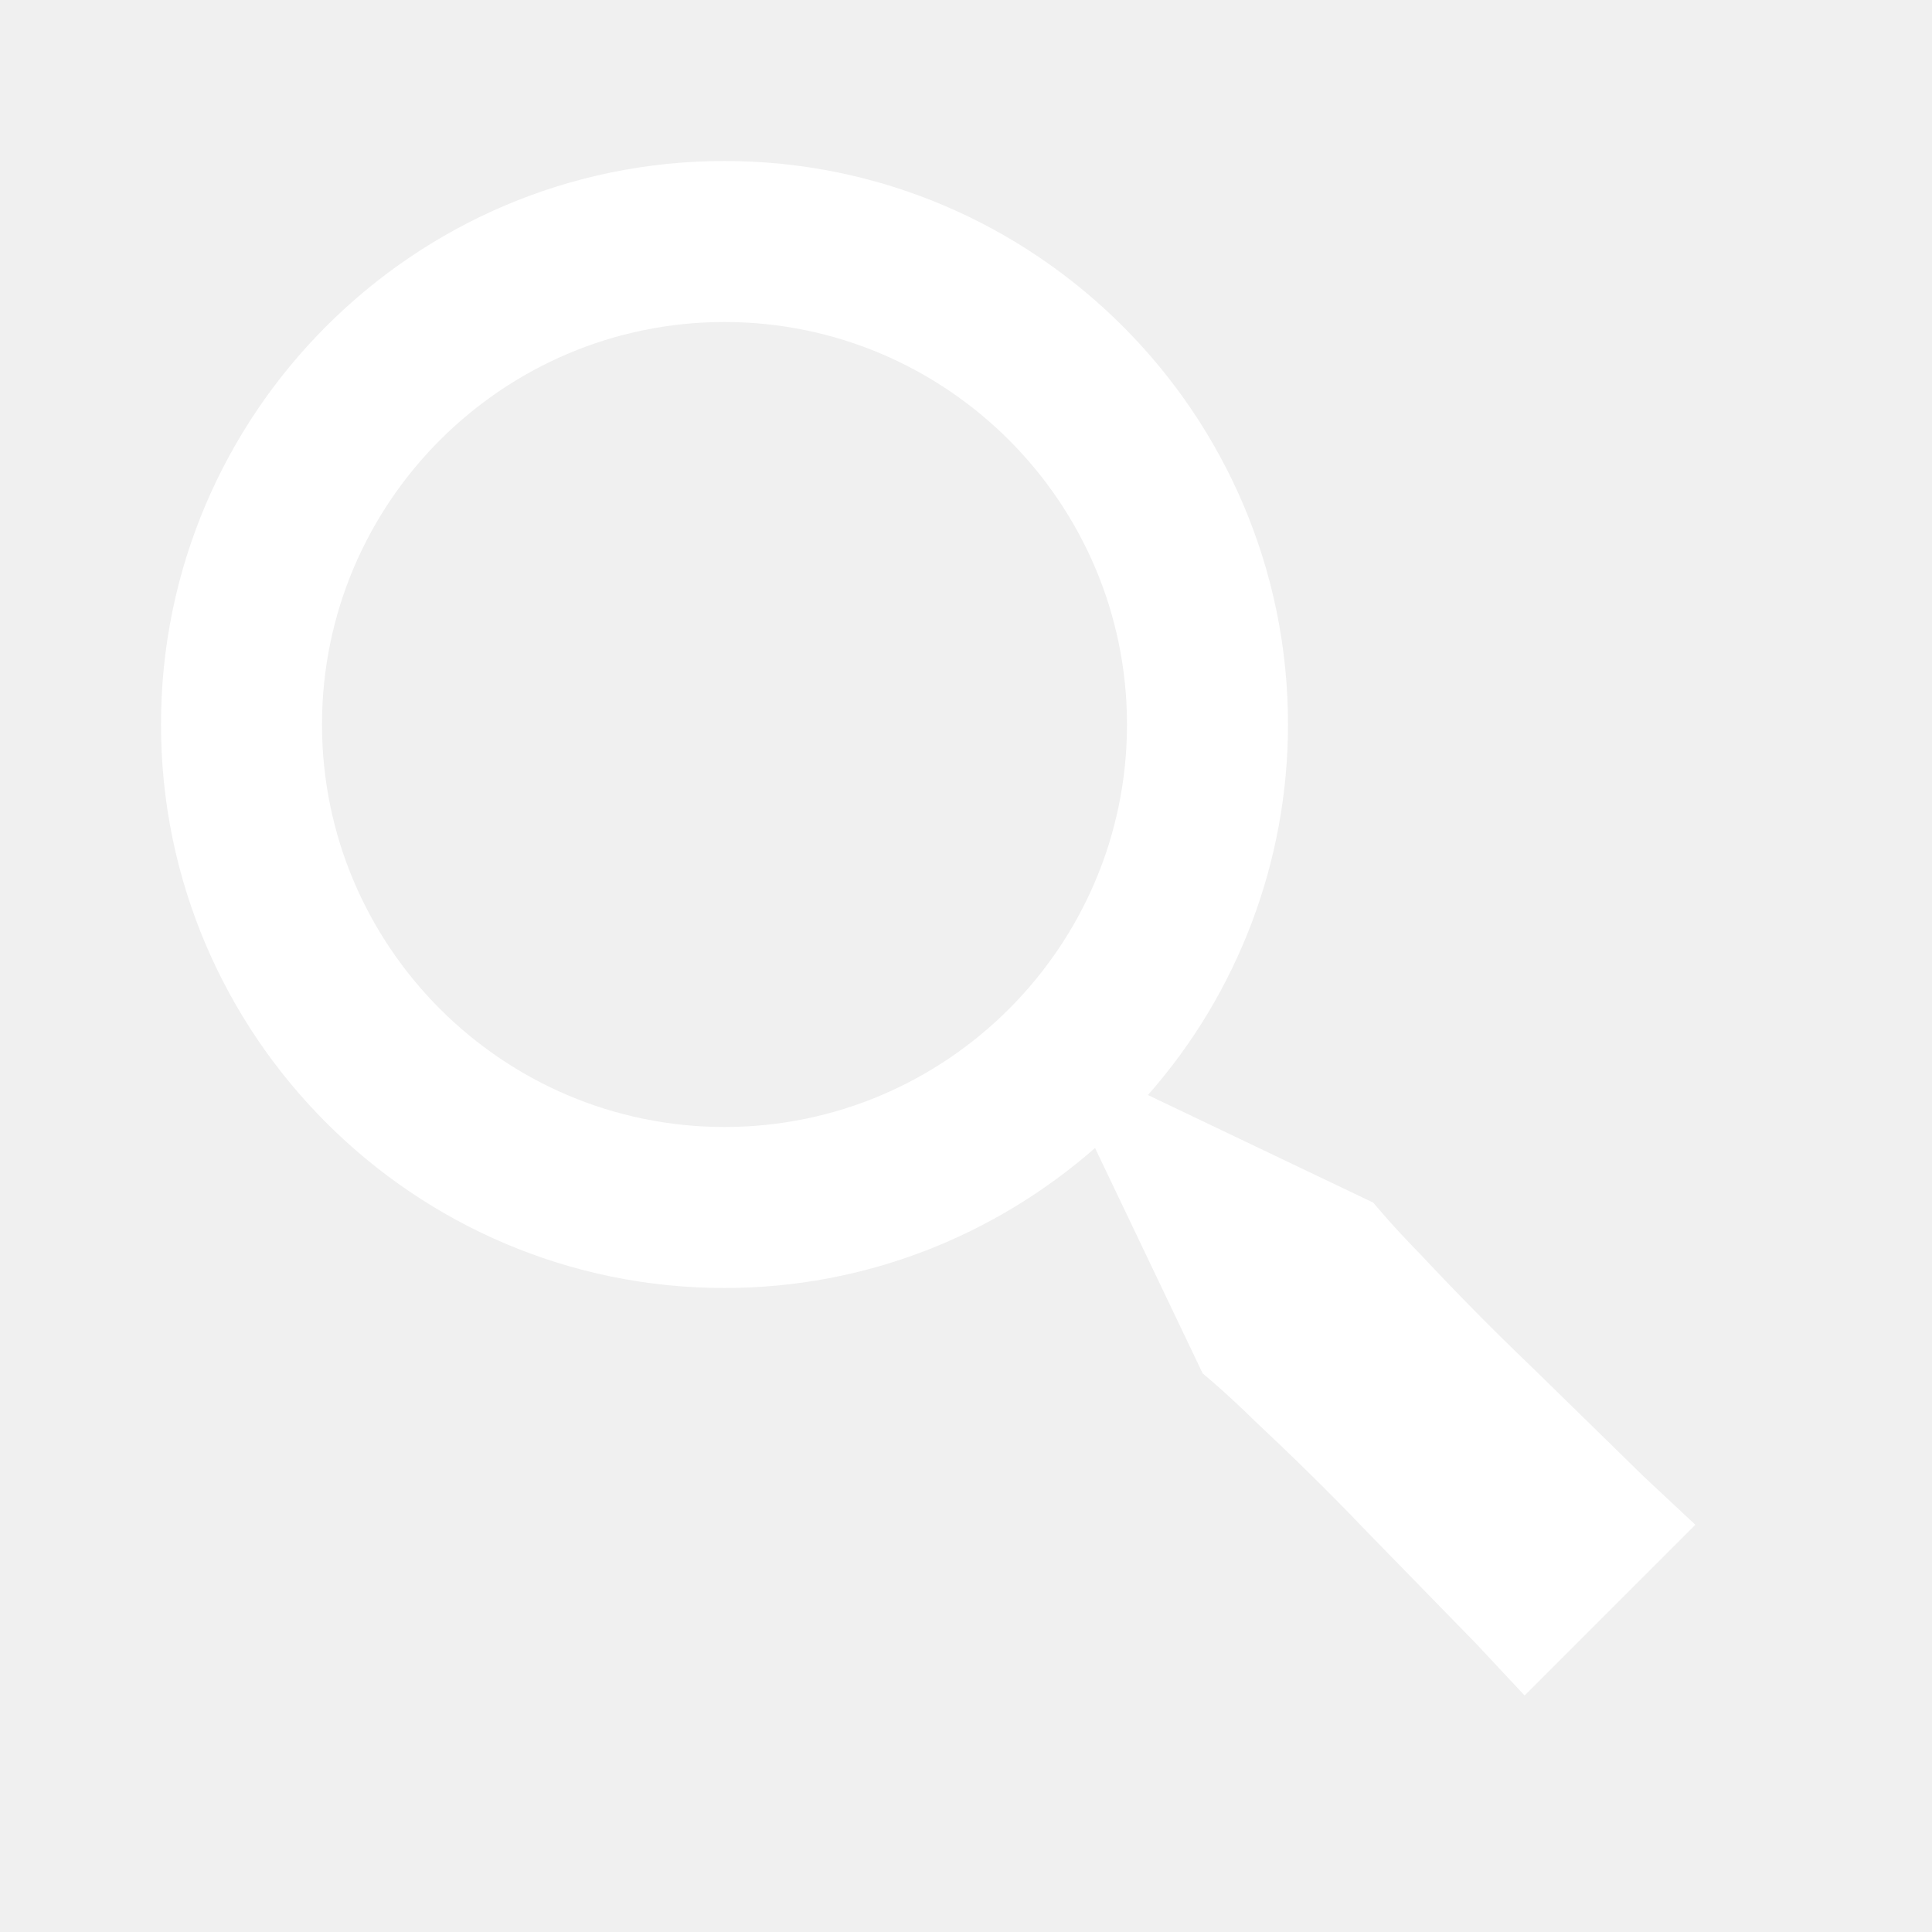
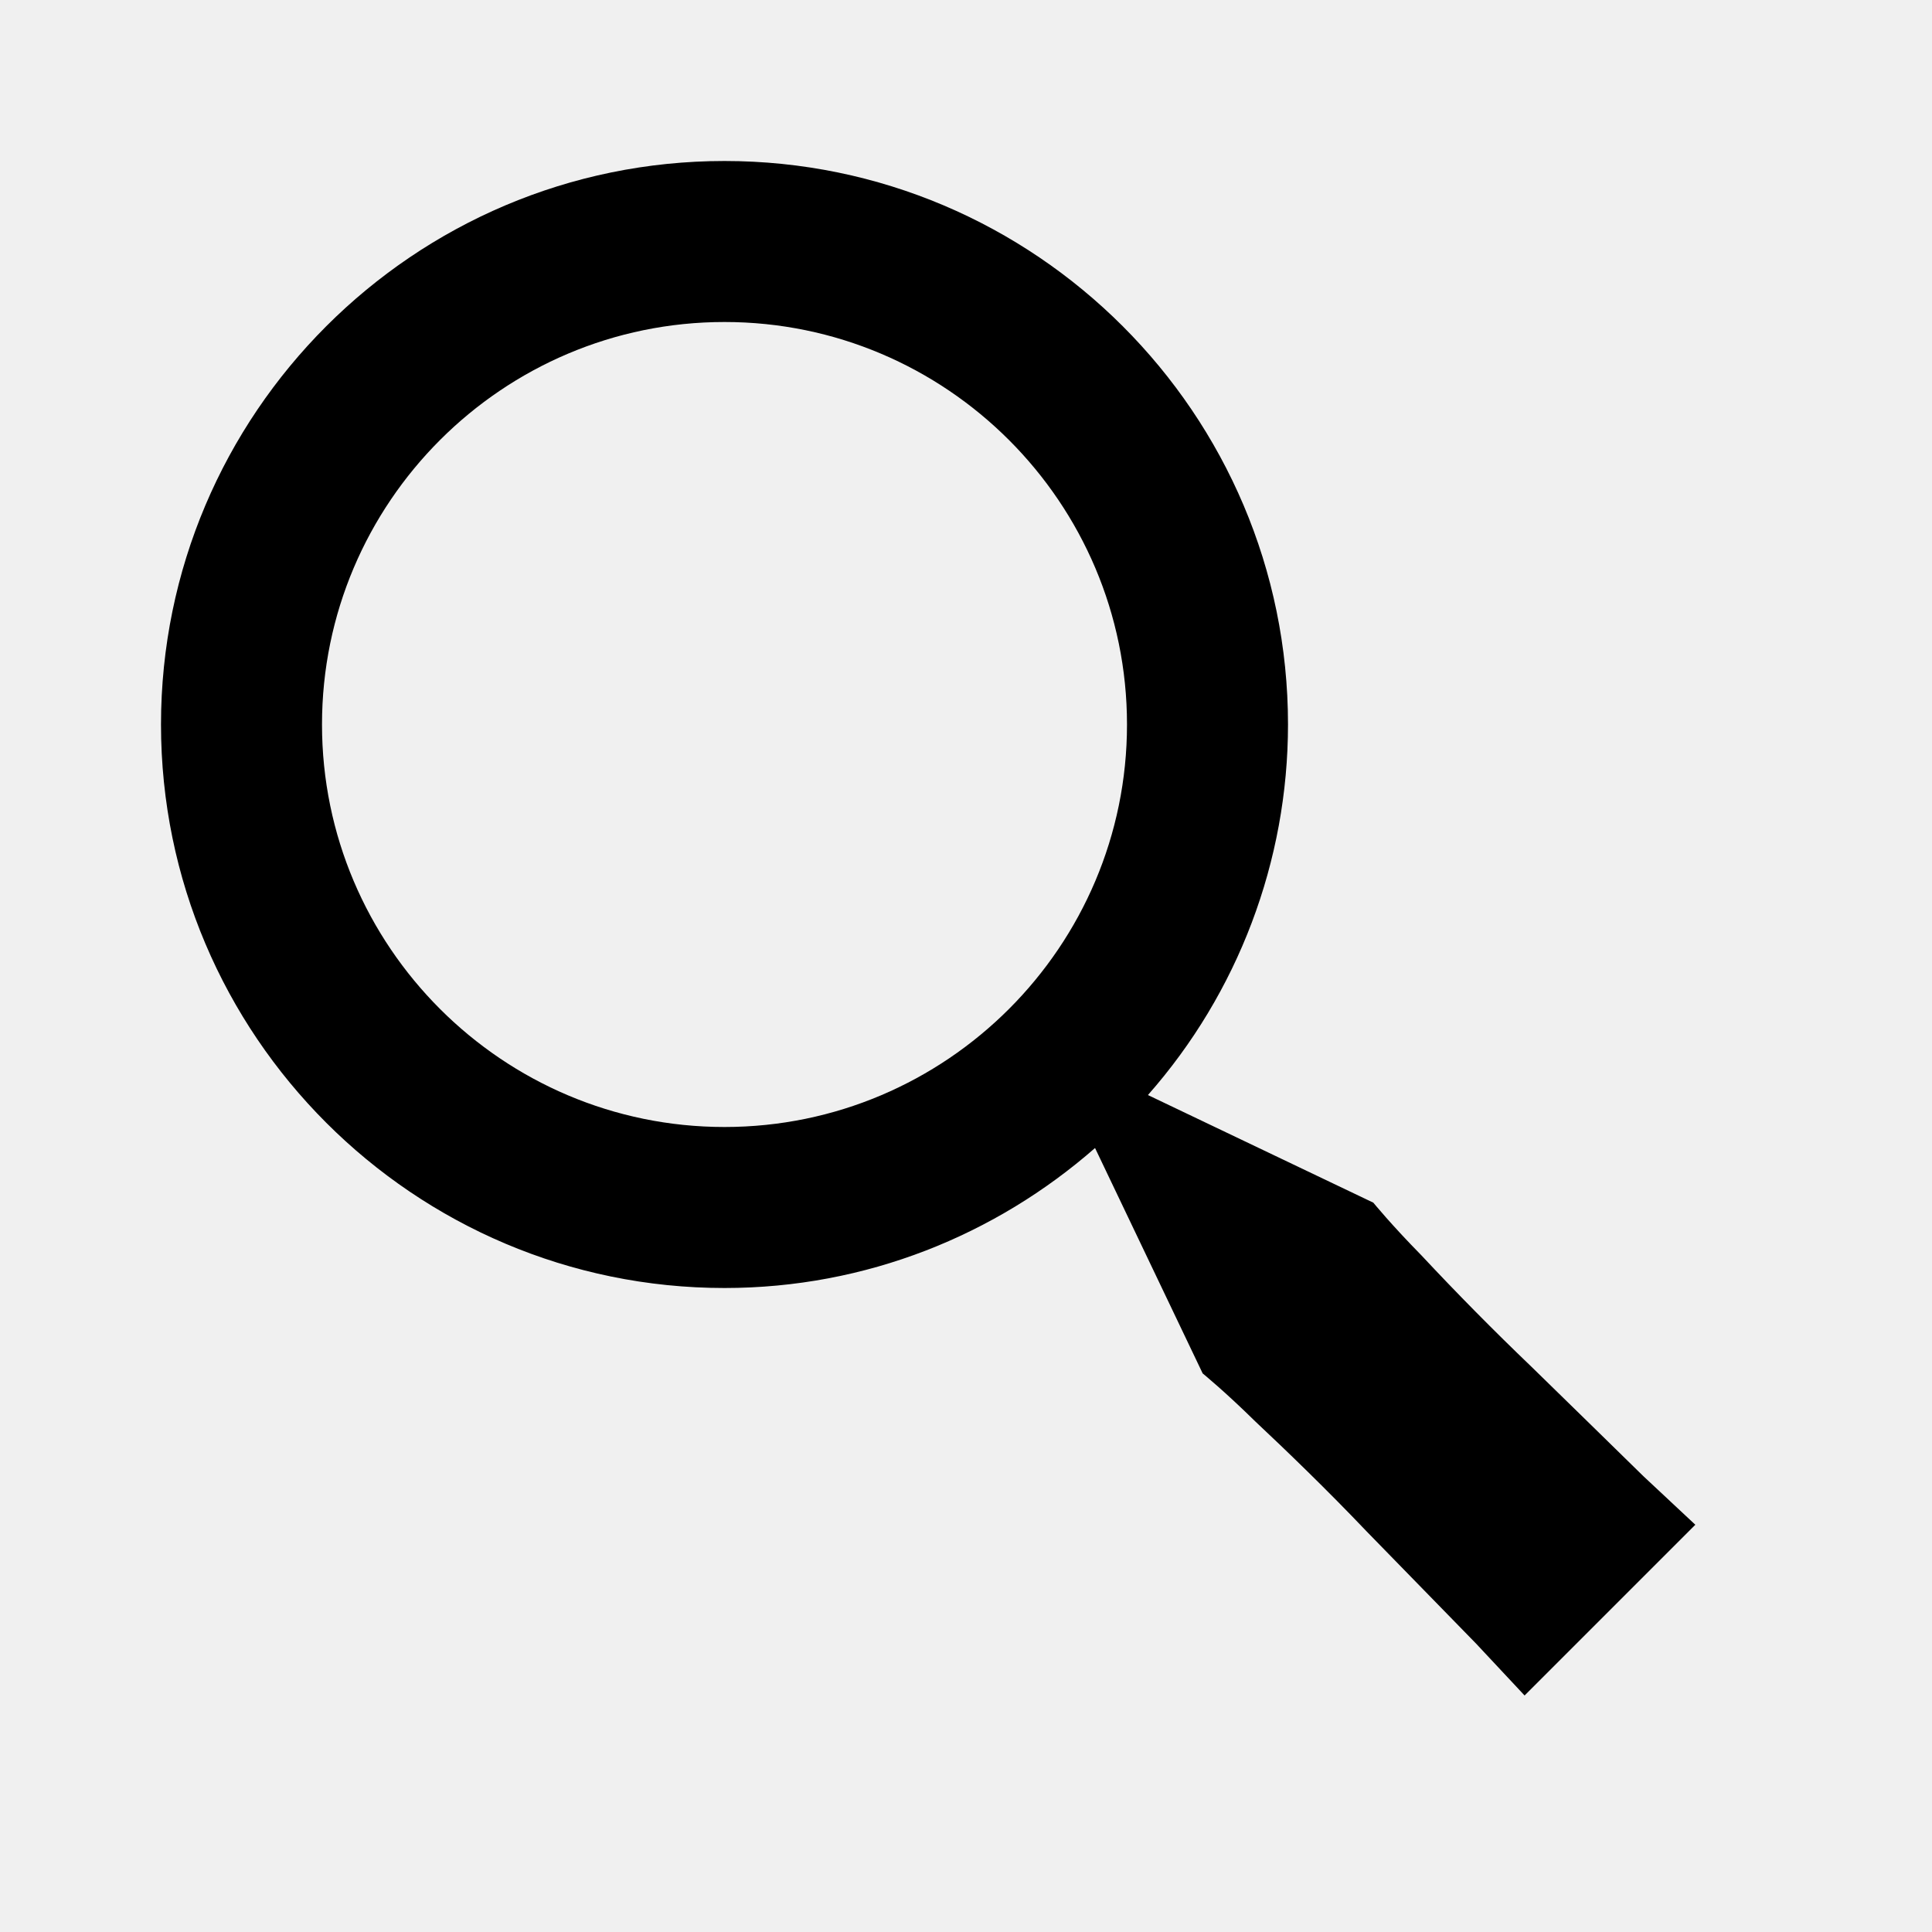
- <svg xmlns="http://www.w3.org/2000/svg" viewBox="0 0 24 24" fill="#ffffff" width="24" height="24">
+ <svg xmlns="http://www.w3.org/2000/svg" width="24" height="24" viewBox="0 0 24 24" style="fill: rgba(0, 0, 0, 1);transform: ;msFilter:;">
  <path d="M19.023 16.977a35.13 35.13 0 0 1-1.367-1.384c-.372-.378-.596-.653-.596-.653l-2.8-1.337A6.962 6.962 0 0 0 16 9c0-3.859-3.14-7-7-7S2 5.141 2 9s3.14 7 7 7c1.763 0 3.37-.66 4.603-1.739l1.337 2.8s.275.224.653.596c.387.363.896.854 1.384 1.367l1.358 1.392.604.646 2.121-2.121-.646-.604c-.379-.372-.885-.866-1.391-1.36zM9 14c-2.757 0-5-2.243-5-5s2.243-5 5-5 5 2.243 5 5-2.243 5-5 5z" />
</svg>
